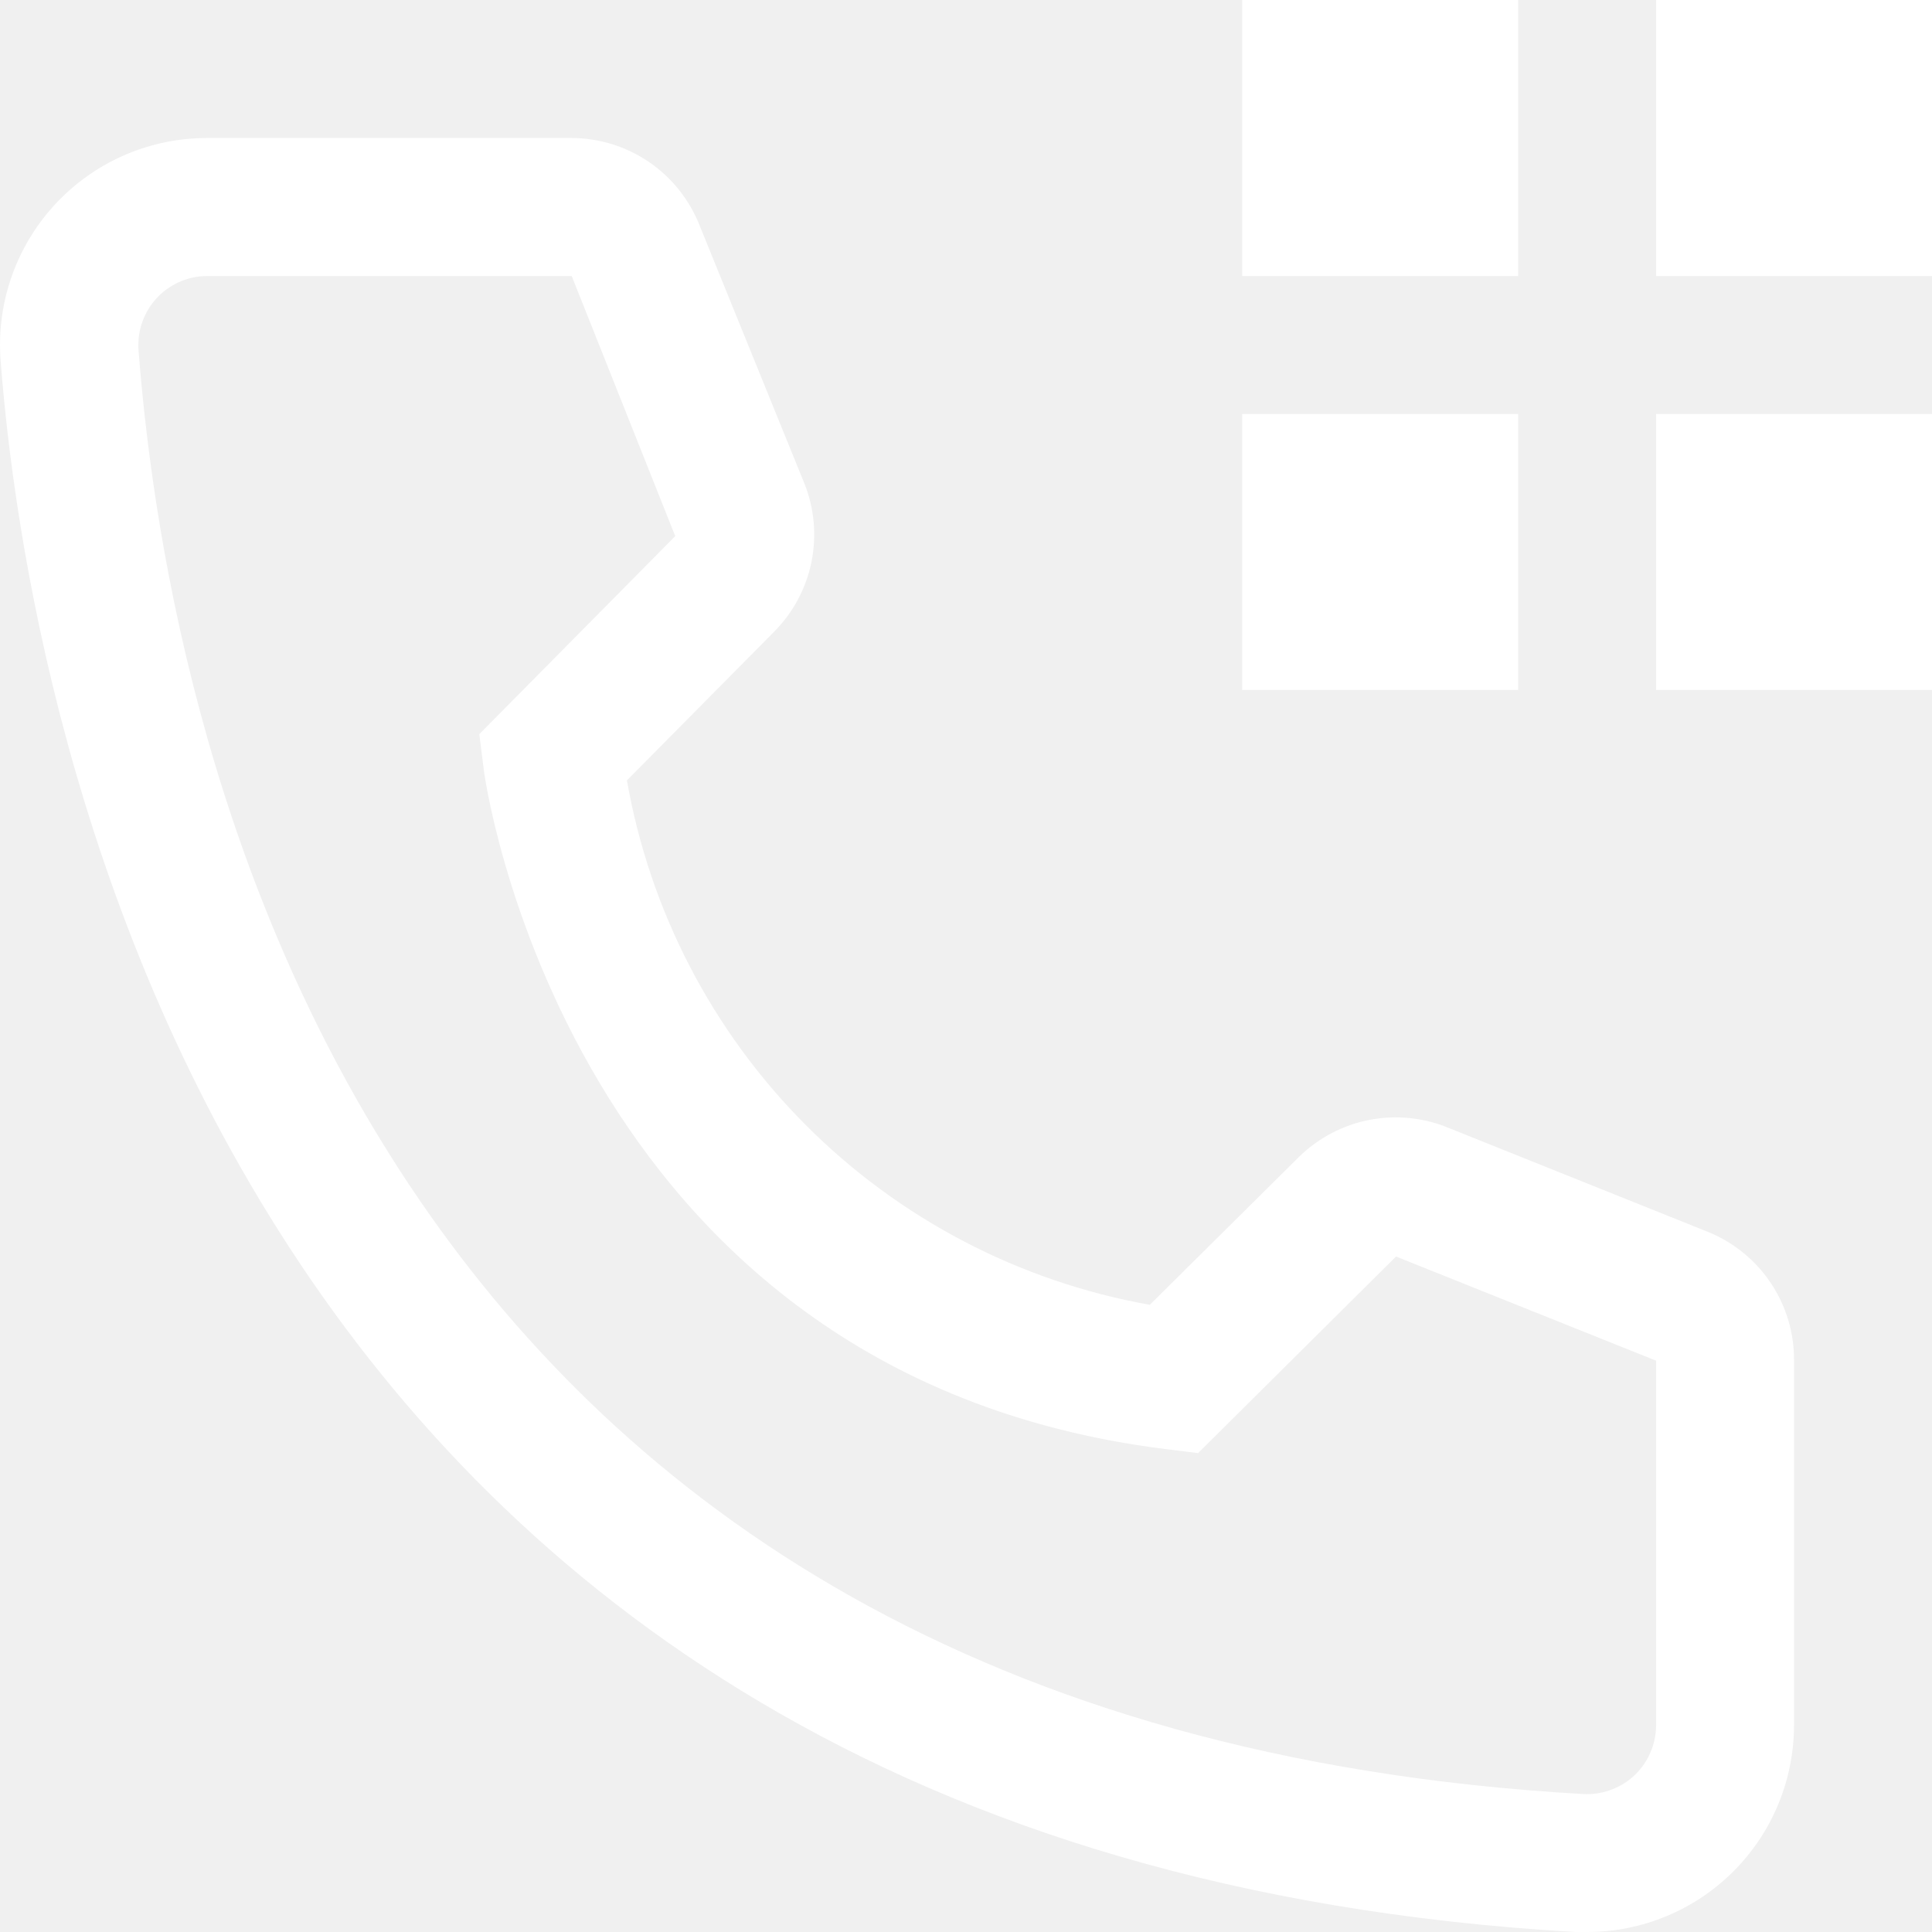
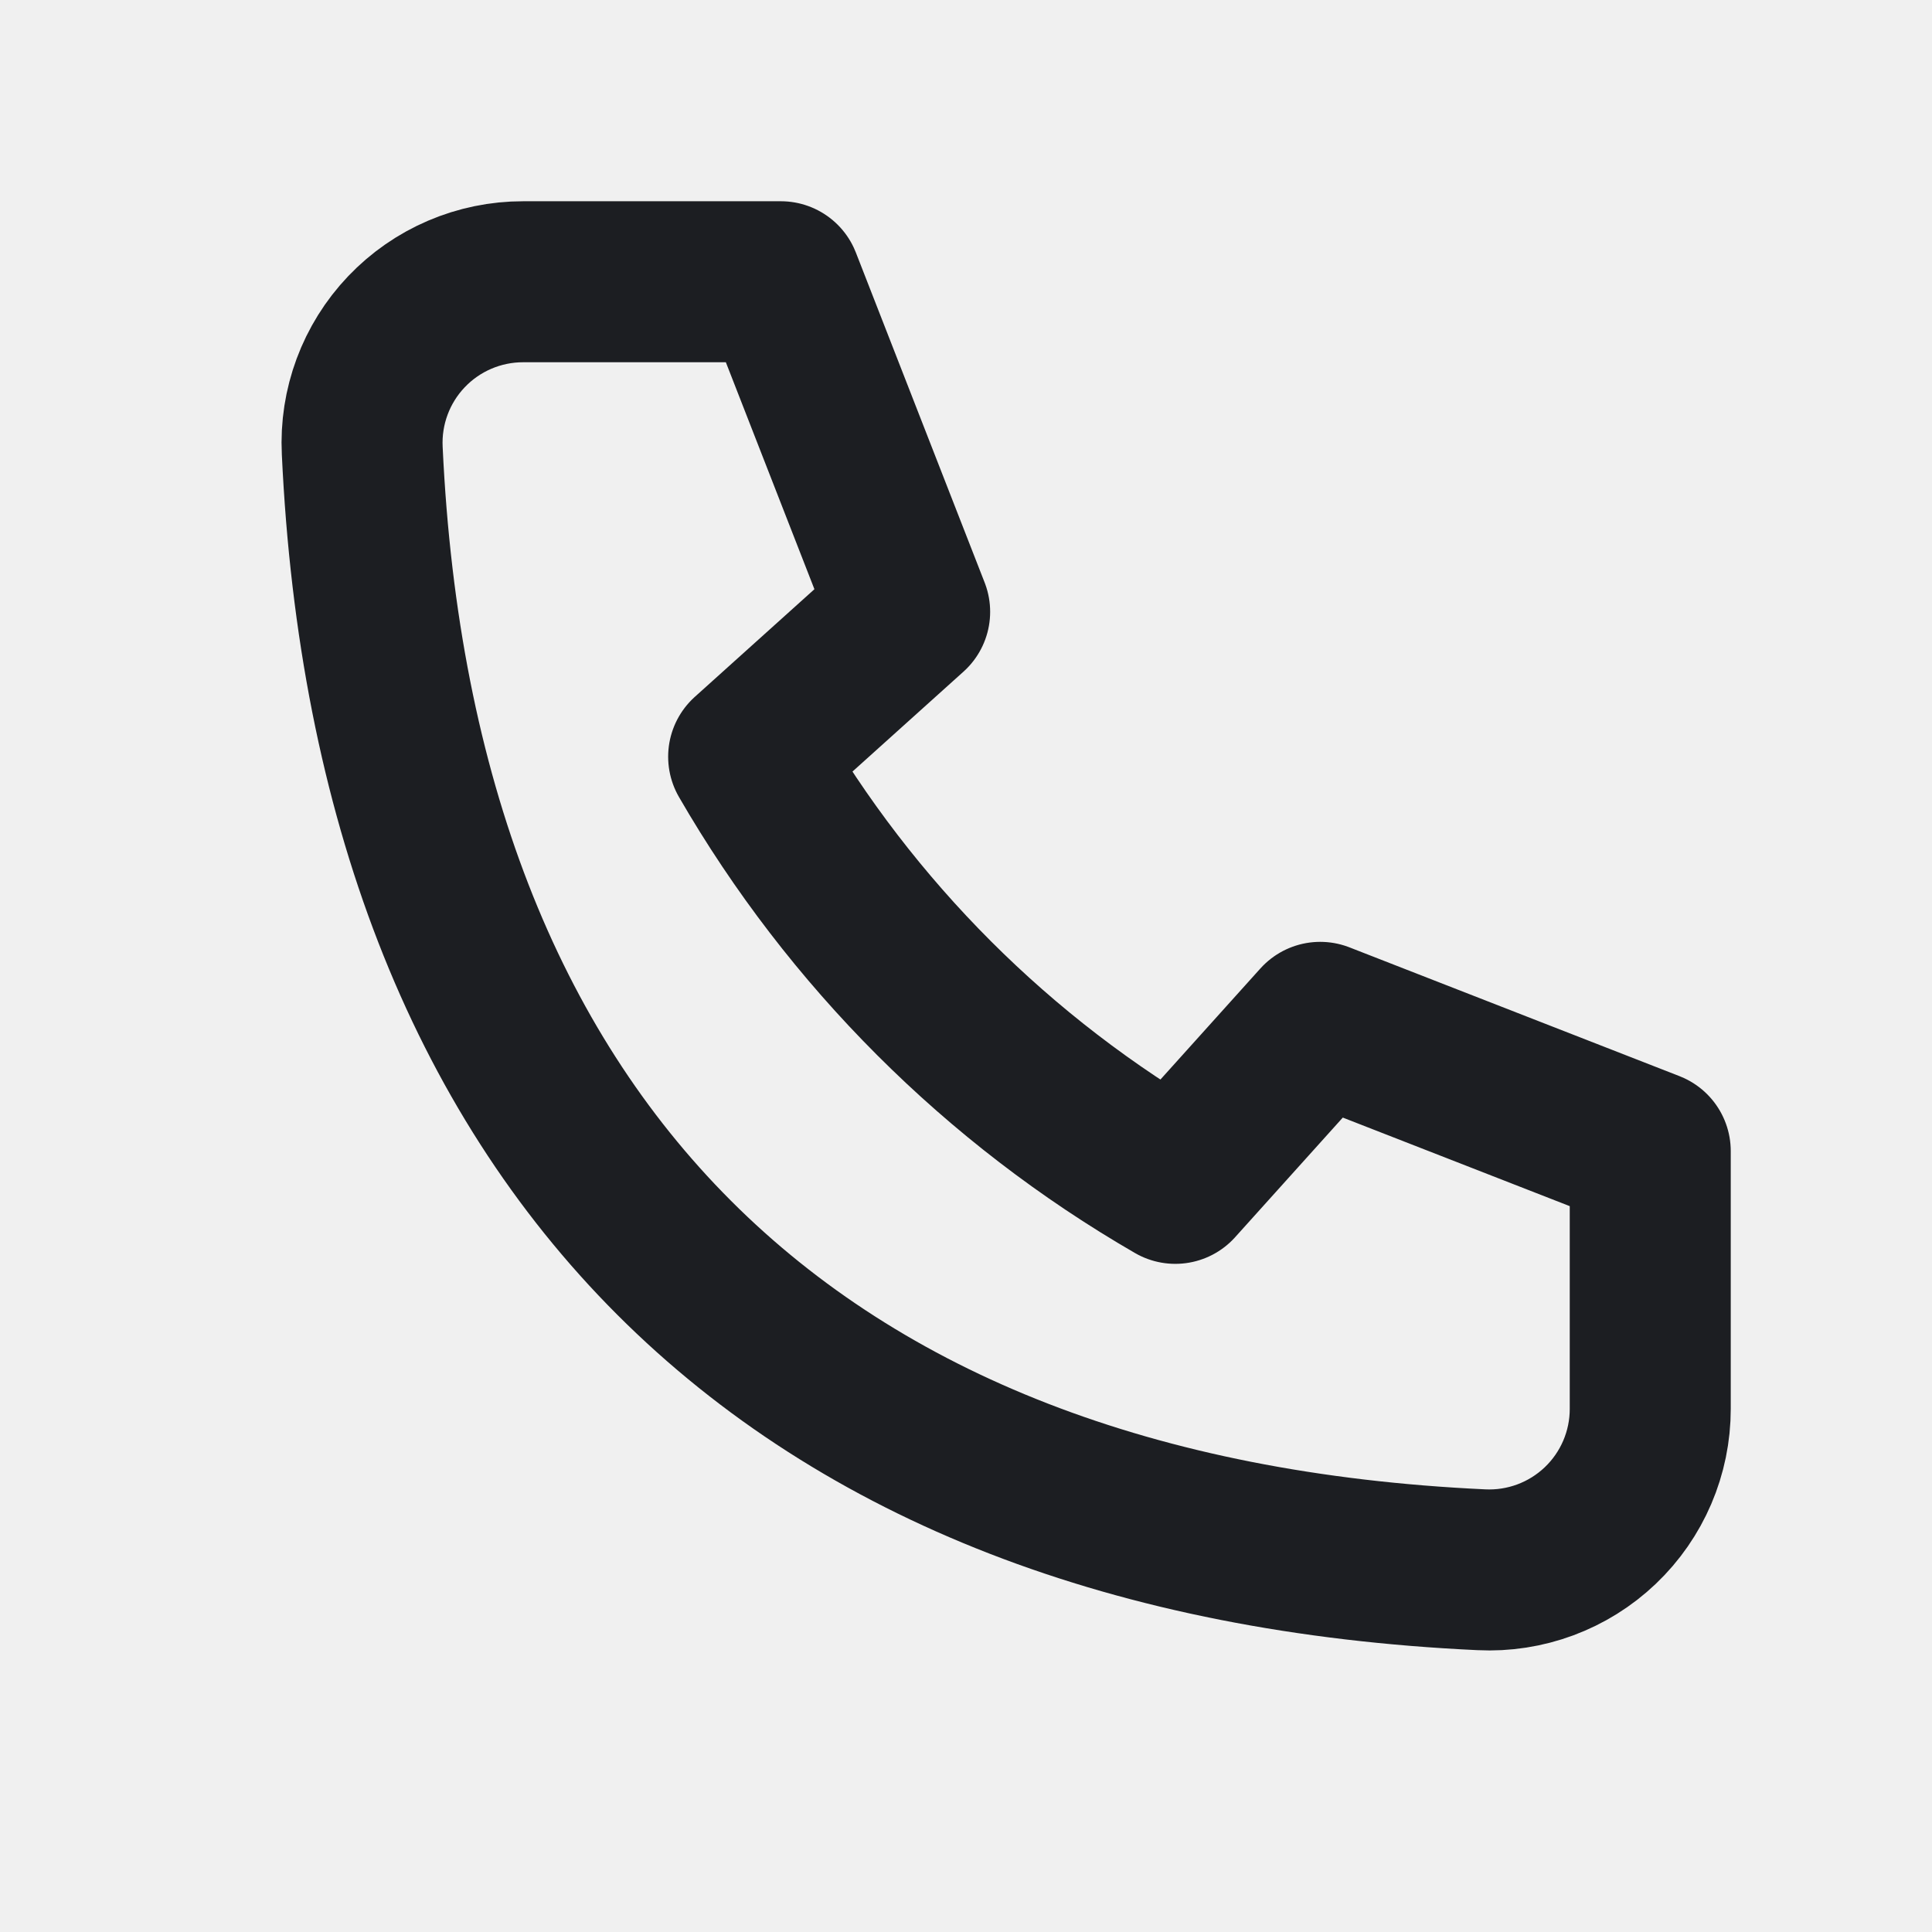
<svg xmlns="http://www.w3.org/2000/svg" width="24" height="24" viewBox="0 0 24 24" fill="none">
-   <path d="M20.573 0H24V3.429H20.573V0Z" fill="white" />
-   <path d="M20.573 5.143H24V8.571H20.573V5.143Z" fill="white" />
-   <path d="M15.431 0H18.859V3.429H15.431V0Z" fill="white" />
-   <path d="M15.431 5.143H18.859V8.571H15.431V5.143Z" fill="white" />
-   <path d="M19.716 24H19.57C2.732 23.031 0.342 8.82 0.008 4.483C-0.045 3.803 0.175 3.13 0.619 2.612C1.063 2.094 1.694 1.774 2.373 1.722C2.441 1.717 2.51 1.714 2.578 1.714H7.094C7.437 1.714 7.773 1.817 8.057 2.009C8.341 2.202 8.561 2.475 8.688 2.794L9.99 6C10.116 6.312 10.147 6.653 10.08 6.982C10.013 7.312 9.85 7.614 9.613 7.851L7.788 9.694C8.072 11.315 8.847 12.81 10.009 13.975C11.171 15.141 12.663 15.92 14.283 16.209L16.142 14.366C16.384 14.131 16.689 13.973 17.019 13.91C17.35 13.848 17.692 13.884 18.002 14.014L21.232 15.309C21.546 15.44 21.814 15.661 22.002 15.945C22.19 16.229 22.289 16.562 22.286 16.903V21.429C22.286 22.111 22.015 22.765 21.533 23.247C21.051 23.729 20.397 24 19.716 24ZM2.578 3.429C2.466 3.428 2.354 3.45 2.25 3.493C2.146 3.536 2.051 3.598 1.971 3.678C1.892 3.757 1.828 3.851 1.785 3.955C1.741 4.059 1.719 4.17 1.719 4.283C1.719 4.307 1.719 4.331 1.721 4.354C2.115 9.429 4.643 21.429 19.664 22.286C19.891 22.299 20.114 22.222 20.284 22.072C20.454 21.921 20.557 21.709 20.571 21.482C20.572 21.464 20.573 21.446 20.573 21.429V16.903L17.342 15.609L14.883 18.051L14.472 18C7.017 17.066 6.006 9.609 6.006 9.531L5.954 9.12L8.388 6.66L7.102 3.429H2.578Z" fill="white" />
+   <path d="M6.5 3.5h3.2l1.6 4.1-2 1.8a14.5 14.5 0 005.3 5.3l1.8-2 4.1 1.6v3.2a2 2 0 01-2.1 2C9.8 19.1 4.9 14.2 4.5 5.6a2 2 0 012-2.1z" stroke="#1C1E22" stroke-width="2" stroke-linecap="round" stroke-linejoin="round" />
</svg>
